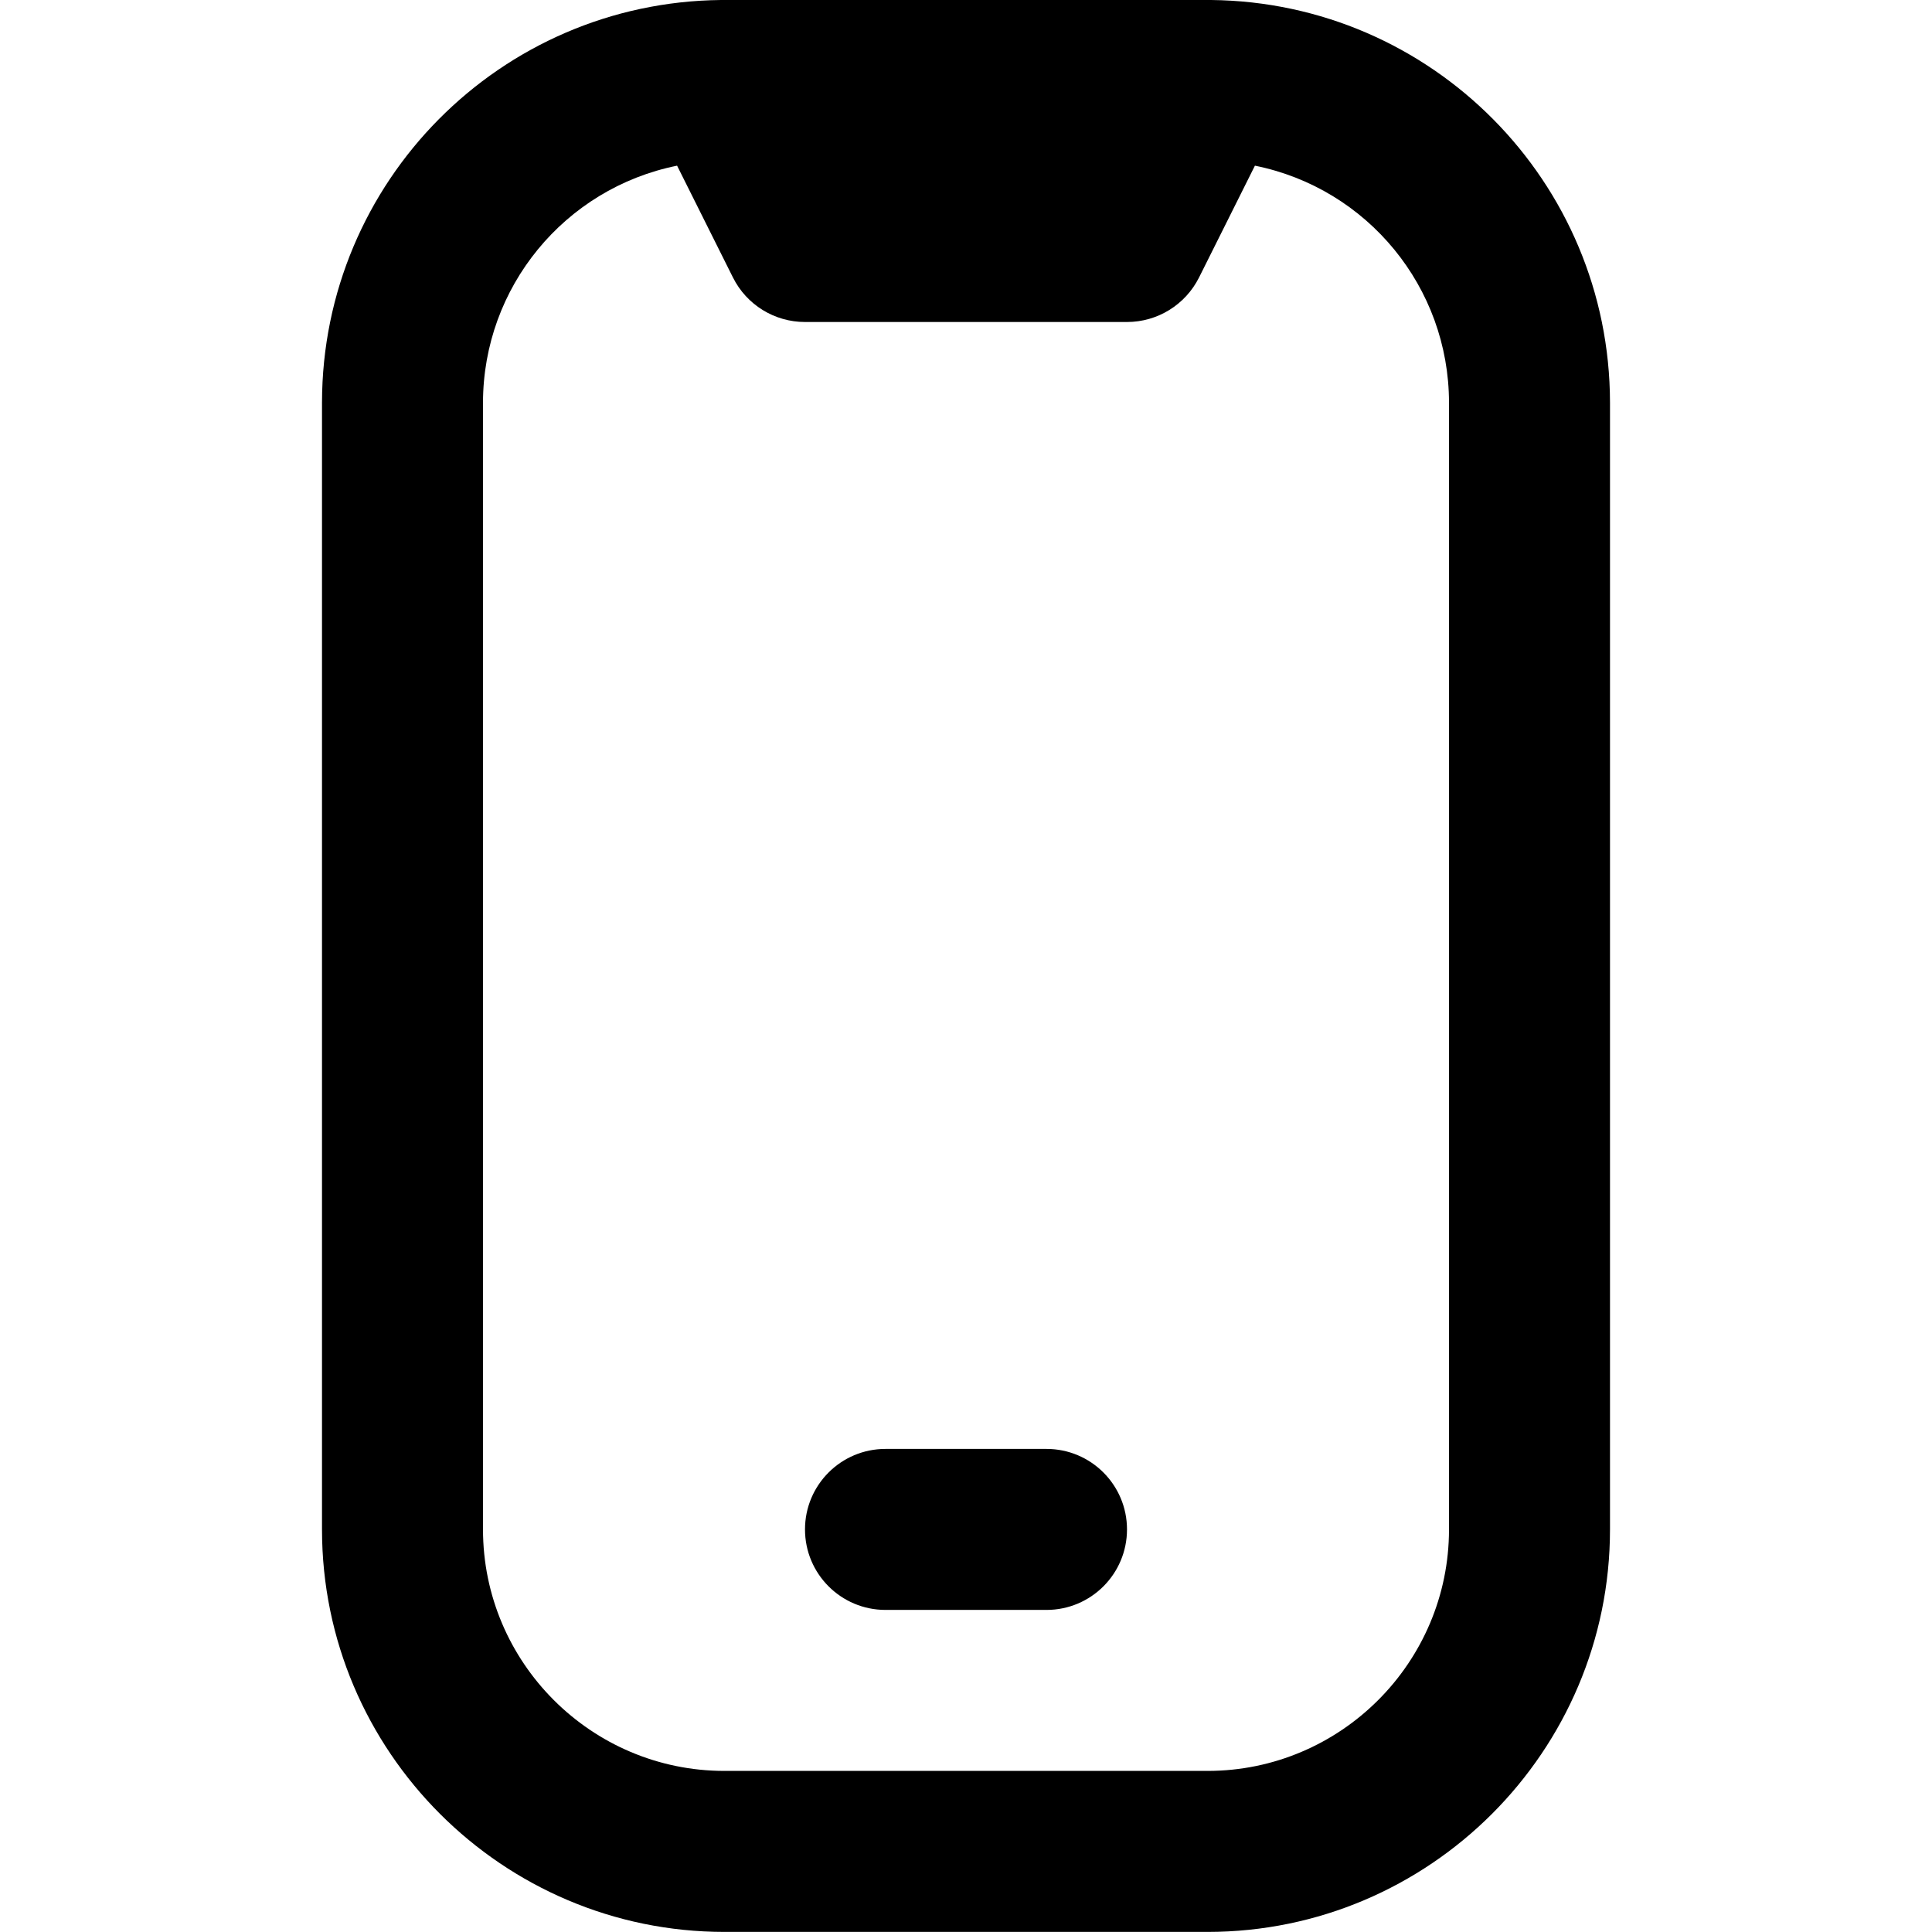
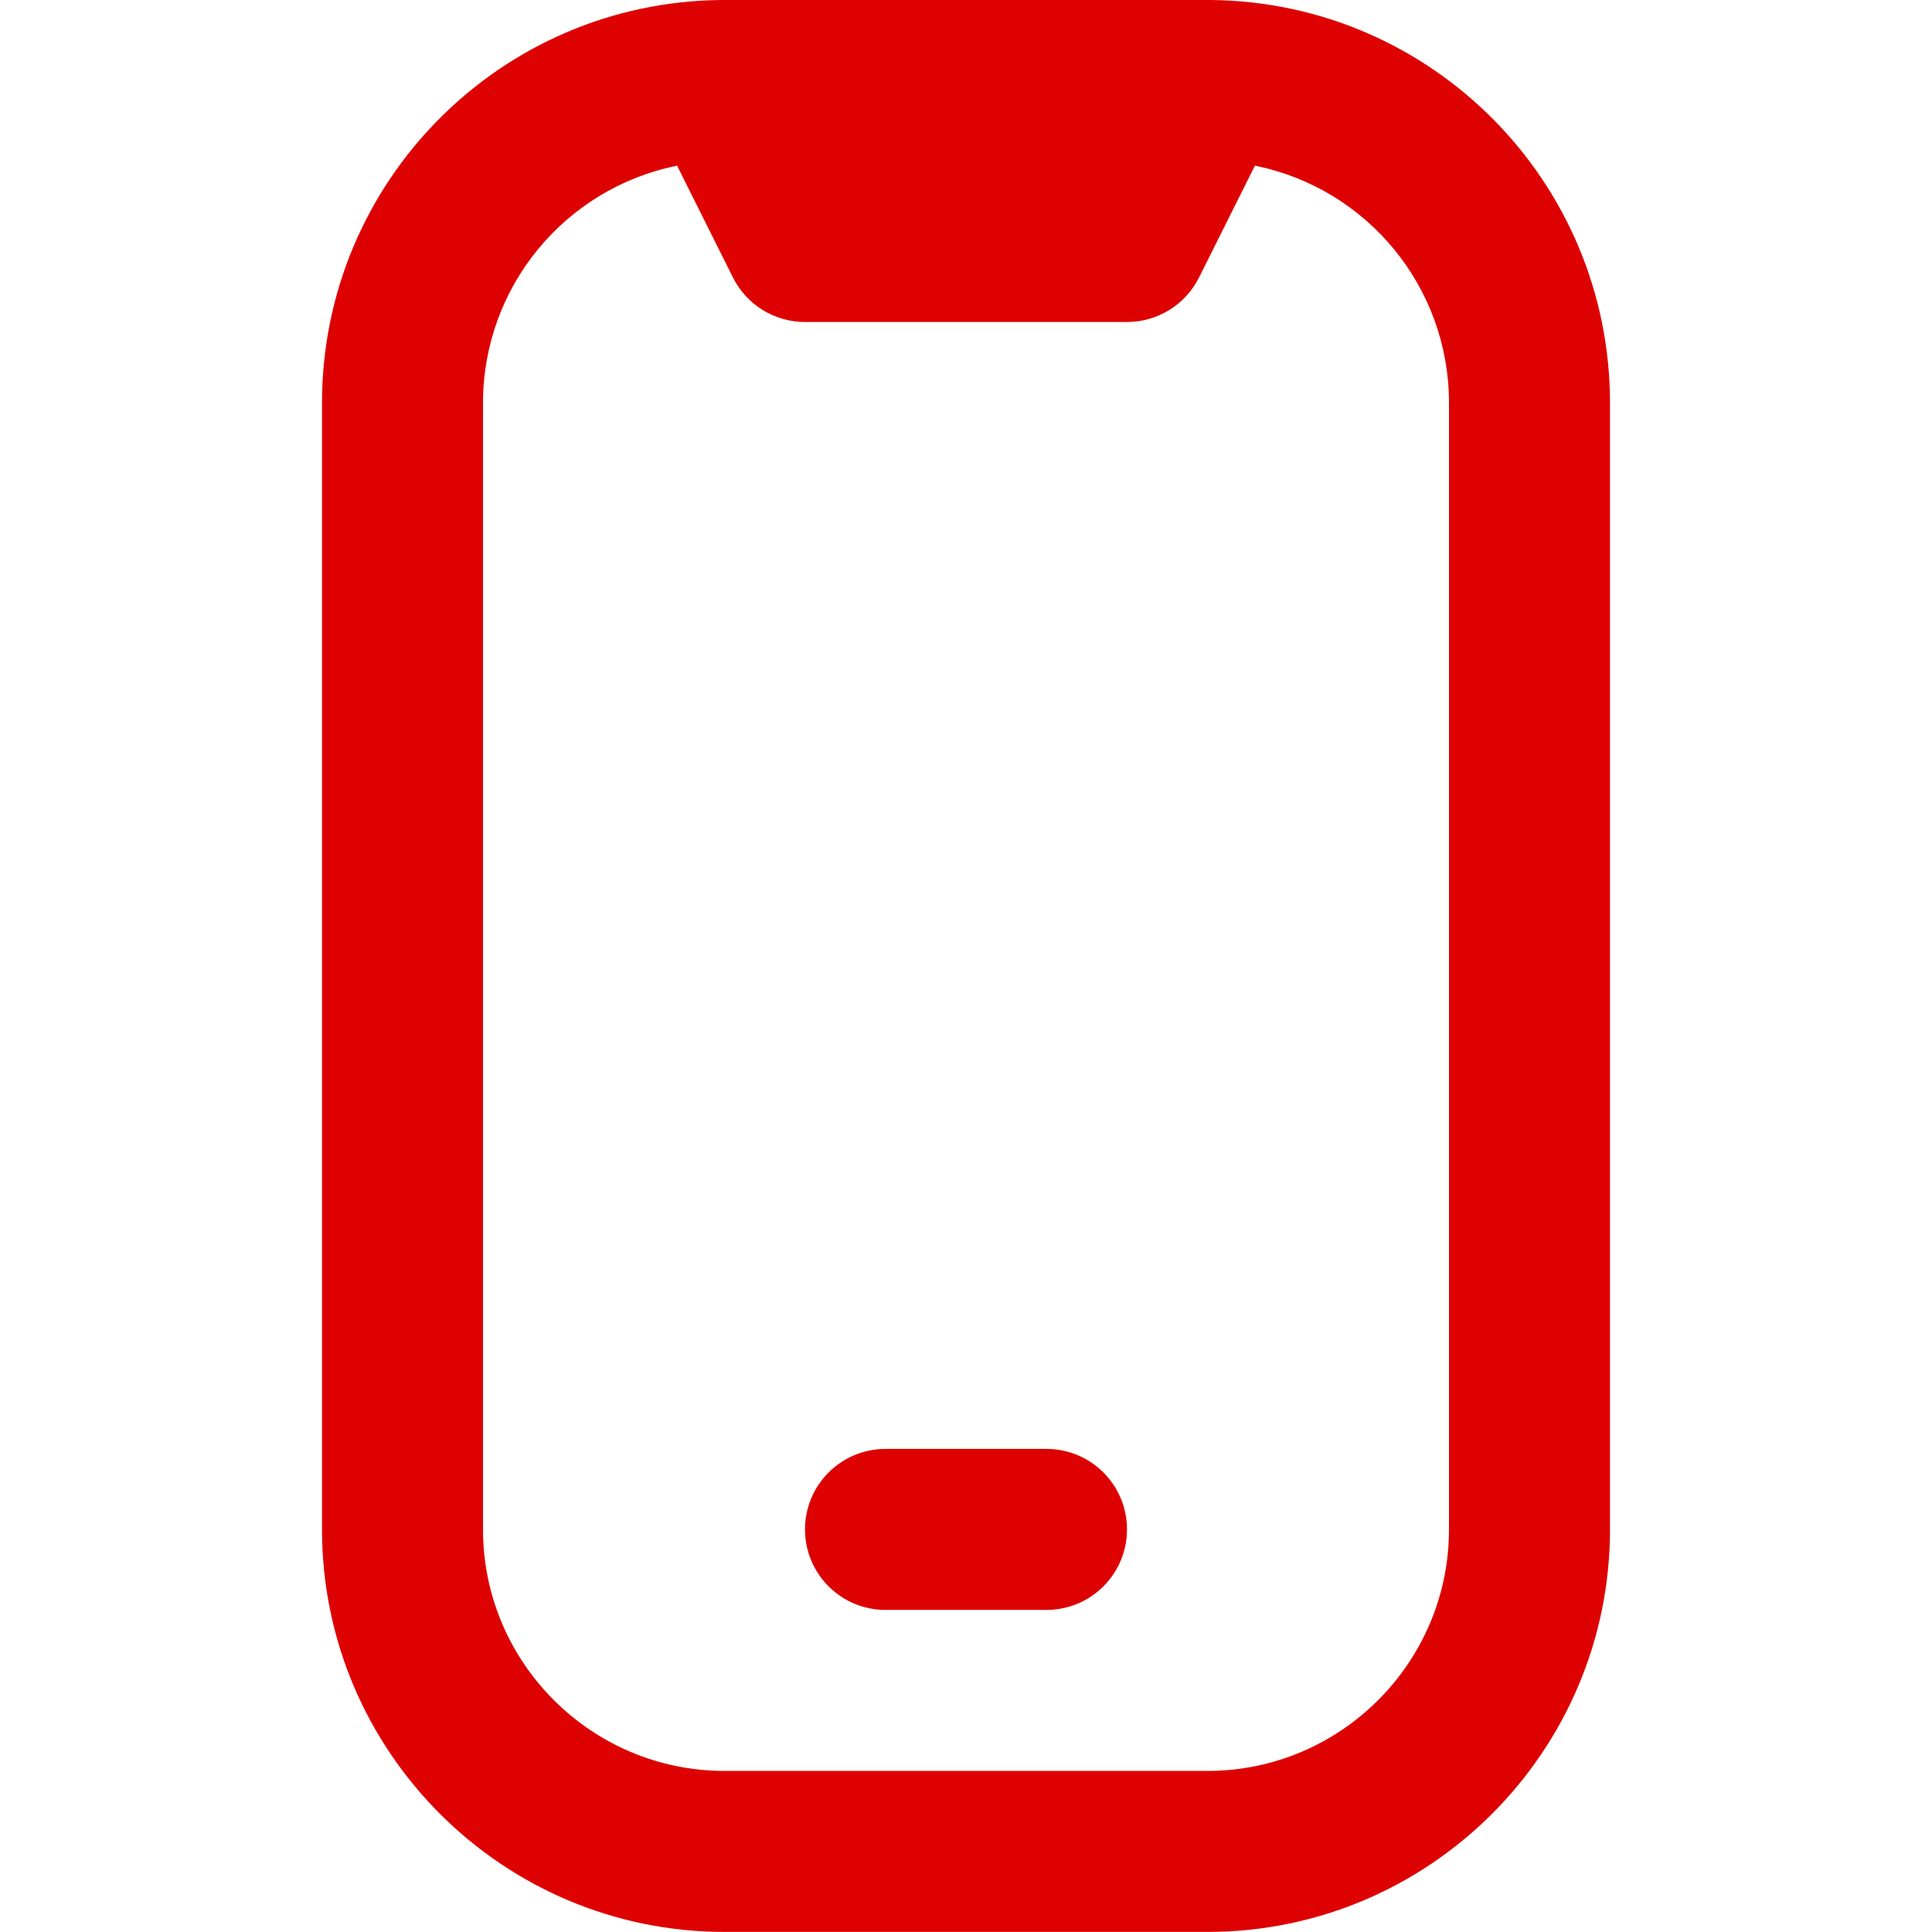
<svg xmlns="http://www.w3.org/2000/svg" version="1.1" width="512" height="512" x="0" y="0" viewBox="0 0 24 24" style="enable-background:new 0 0 512 512" xml:space="preserve">
  <g>
-     <path d="M15.045 0h-6.09A5.006 5.006 0 0 0 4 4.999v14c0 2.757 2.243 5 5 5h6c2.757 0 5-2.243 5-5V5a5.007 5.007 0 0 0-4.955-5ZM18 18.999c0 1.654-1.346 3-3 3H9c-1.654 0-3-1.346-3-3V5a3.006 3.006 0 0 1 2.411-2.942l.694 1.389A1 1 0 0 0 10 4h4c.379 0 .725-.214.895-.553l.694-1.389A3.005 3.005 0 0 1 18 5v14Zm-5 1h-2a1 1 0 0 1 0-2h2a1 1 0 0 1 0 2Z" fill="#000000" opacity="1" data-original="#000000" />
+     <path d="M15.045 0h-6.09A5.006 5.006 0 0 0 4 4.999v14c0 2.757 2.243 5 5 5h6c2.757 0 5-2.243 5-5V5a5.007 5.007 0 0 0-4.955-5ZM18 18.999c0 1.654-1.346 3-3 3H9c-1.654 0-3-1.346-3-3V5a3.006 3.006 0 0 1 2.411-2.942l.694 1.389A1 1 0 0 0 10 4h4c.379 0 .725-.214.895-.553l.694-1.389A3.005 3.005 0 0 1 18 5v14Zm-5 1h-2a1 1 0 0 1 0-2h2a1 1 0 0 1 0 2Z" fill="#de0101" opacity="1" data-original="#000000" />
  </g>
</svg>
